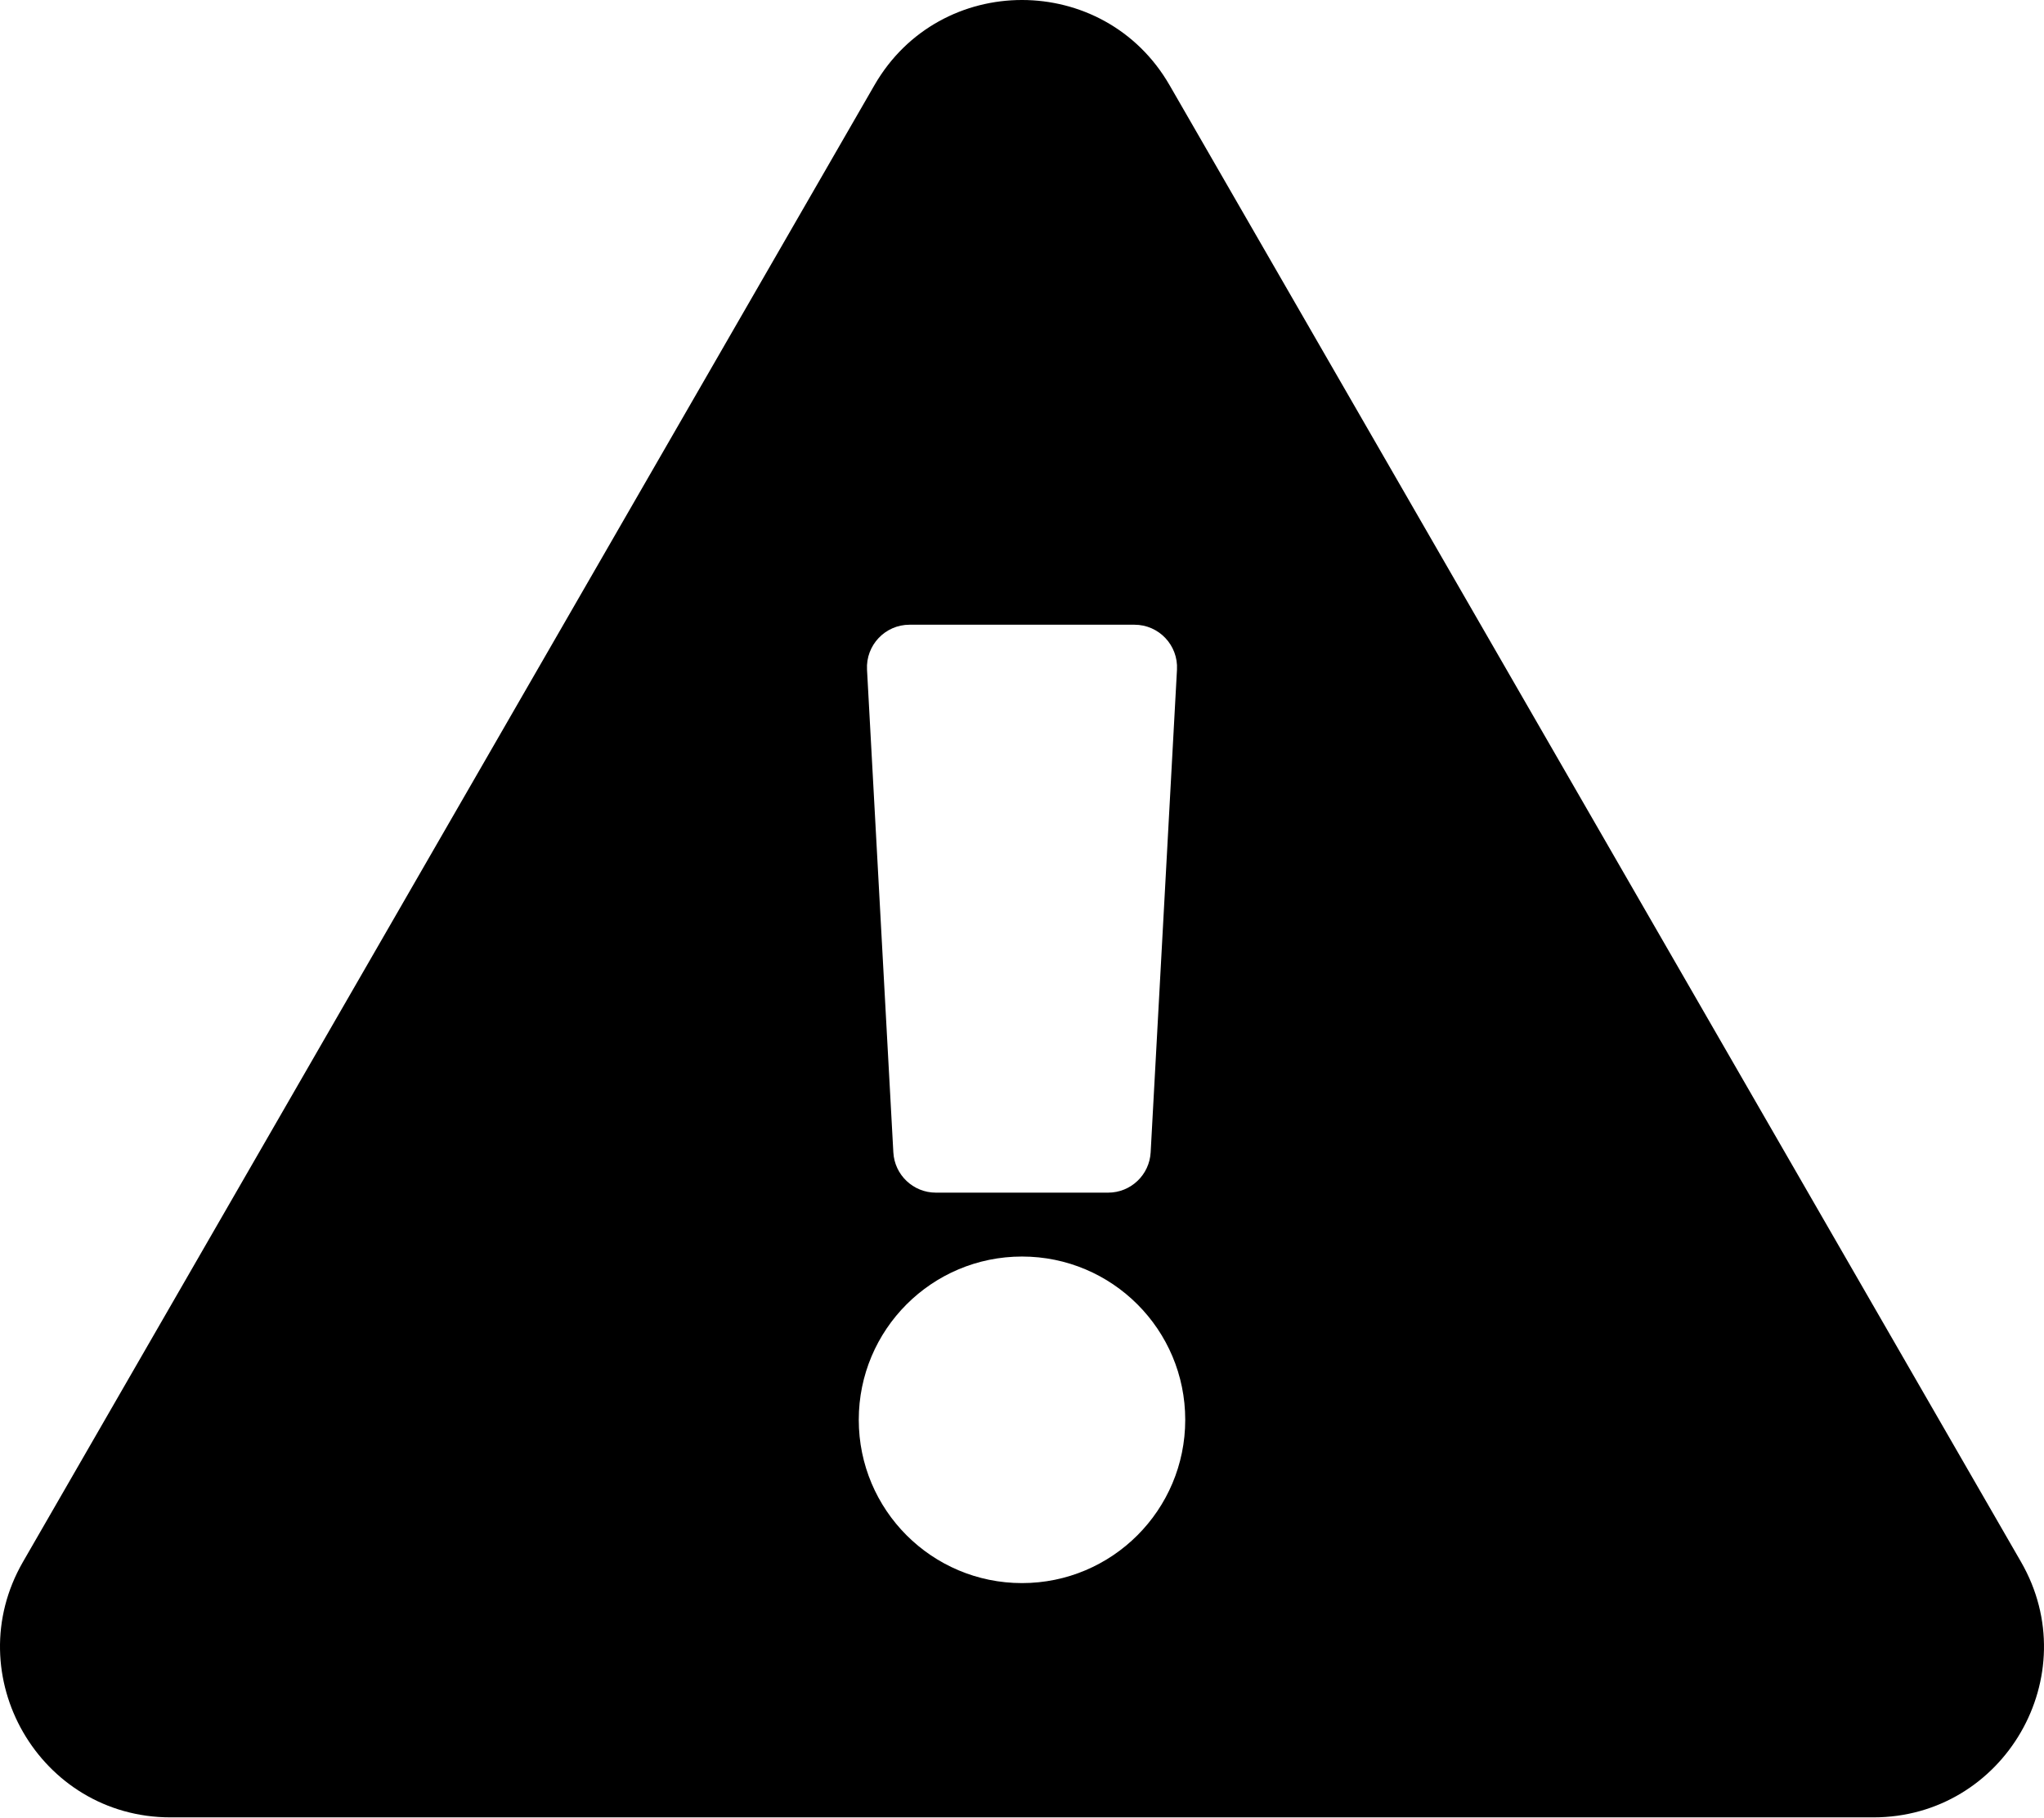
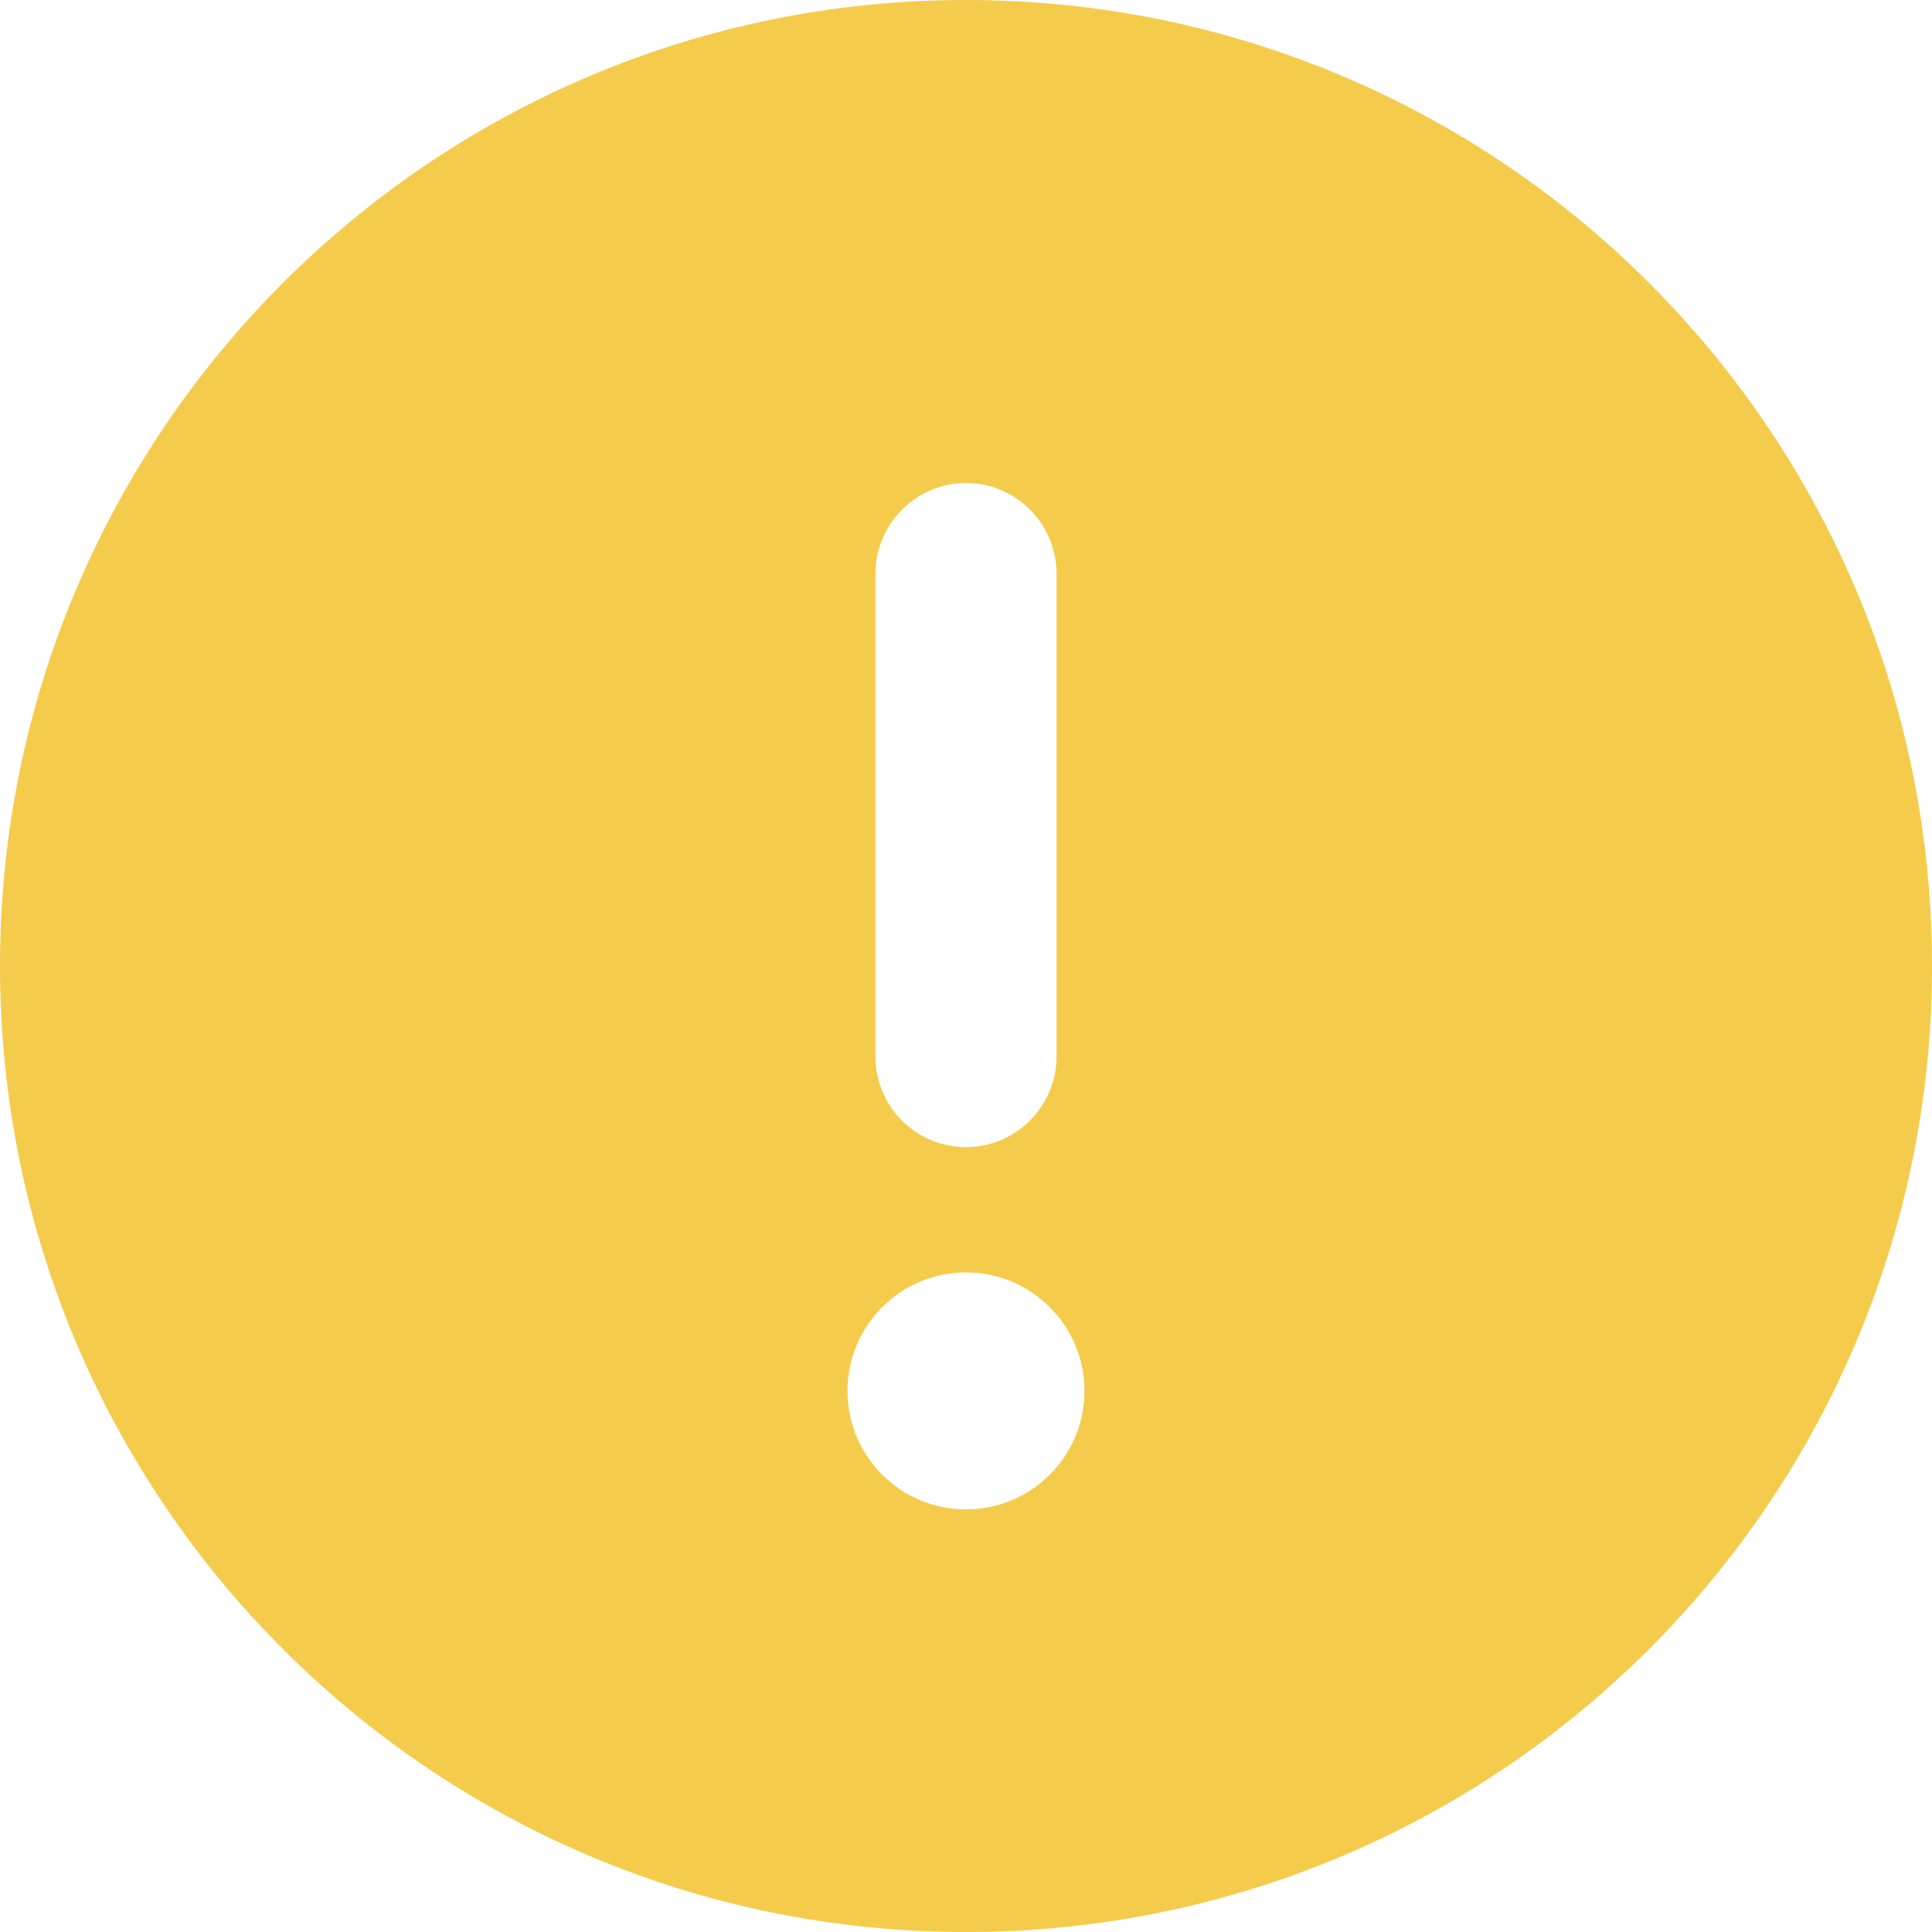
- <svg xmlns="http://www.w3.org/2000/svg" viewBox="0 0 576 512">
-   <path d="M569.517 440.013C587.975 472.007 564.806 512 527.94 512H48.054c-36.937 0-59.999-40.055-41.577-71.987L246.423 23.985c18.467-32.009 64.72-31.951 83.154 0l239.94 416.028zM288 354c-25.405 0-46 20.595-46 46s20.595 46 46 46 46-20.595 46-46-20.595-46-46-46zm-43.673-165.346l7.418 136c.347 6.364 5.609 11.346 11.982 11.346h48.546c6.373 0 11.635-4.982 11.982-11.346l7.418-136c.375-6.874-5.098-12.654-11.982-12.654h-63.383c-6.884 0-12.356 5.78-11.981 12.654z" />
+ <svg xmlns="http://www.w3.org/2000/svg" version="1.1" id="Layer_1" focusable="false" x="0px" y="0px" viewBox="0 0 512 512" style="enable-background:new 0 0 512 512;" xml:space="preserve">
+   <style type="text/css">
+ 	.st0{fill:#F4CB4B;}
+ </style>
+   <path class="st0" d="M256,0C114.6,0,0,114.6,0,256s114.6,256,256,256s256-114.6,256-256S397.4,0,256,0z M232,152  c0-13.2,10.8-24,24-24c13.2,0,24,10.8,24,24v128c0,13.2-10.8,24-24,24s-24-10.7-24-24V152z M256,400c-17.4,0-31.4-14.1-31.4-31.4  c0-17.4,14.1-31.4,31.4-31.4s31.4,14.1,31.4,31.4C287.4,385.9,273.4,400,256,400z" />
</svg>
